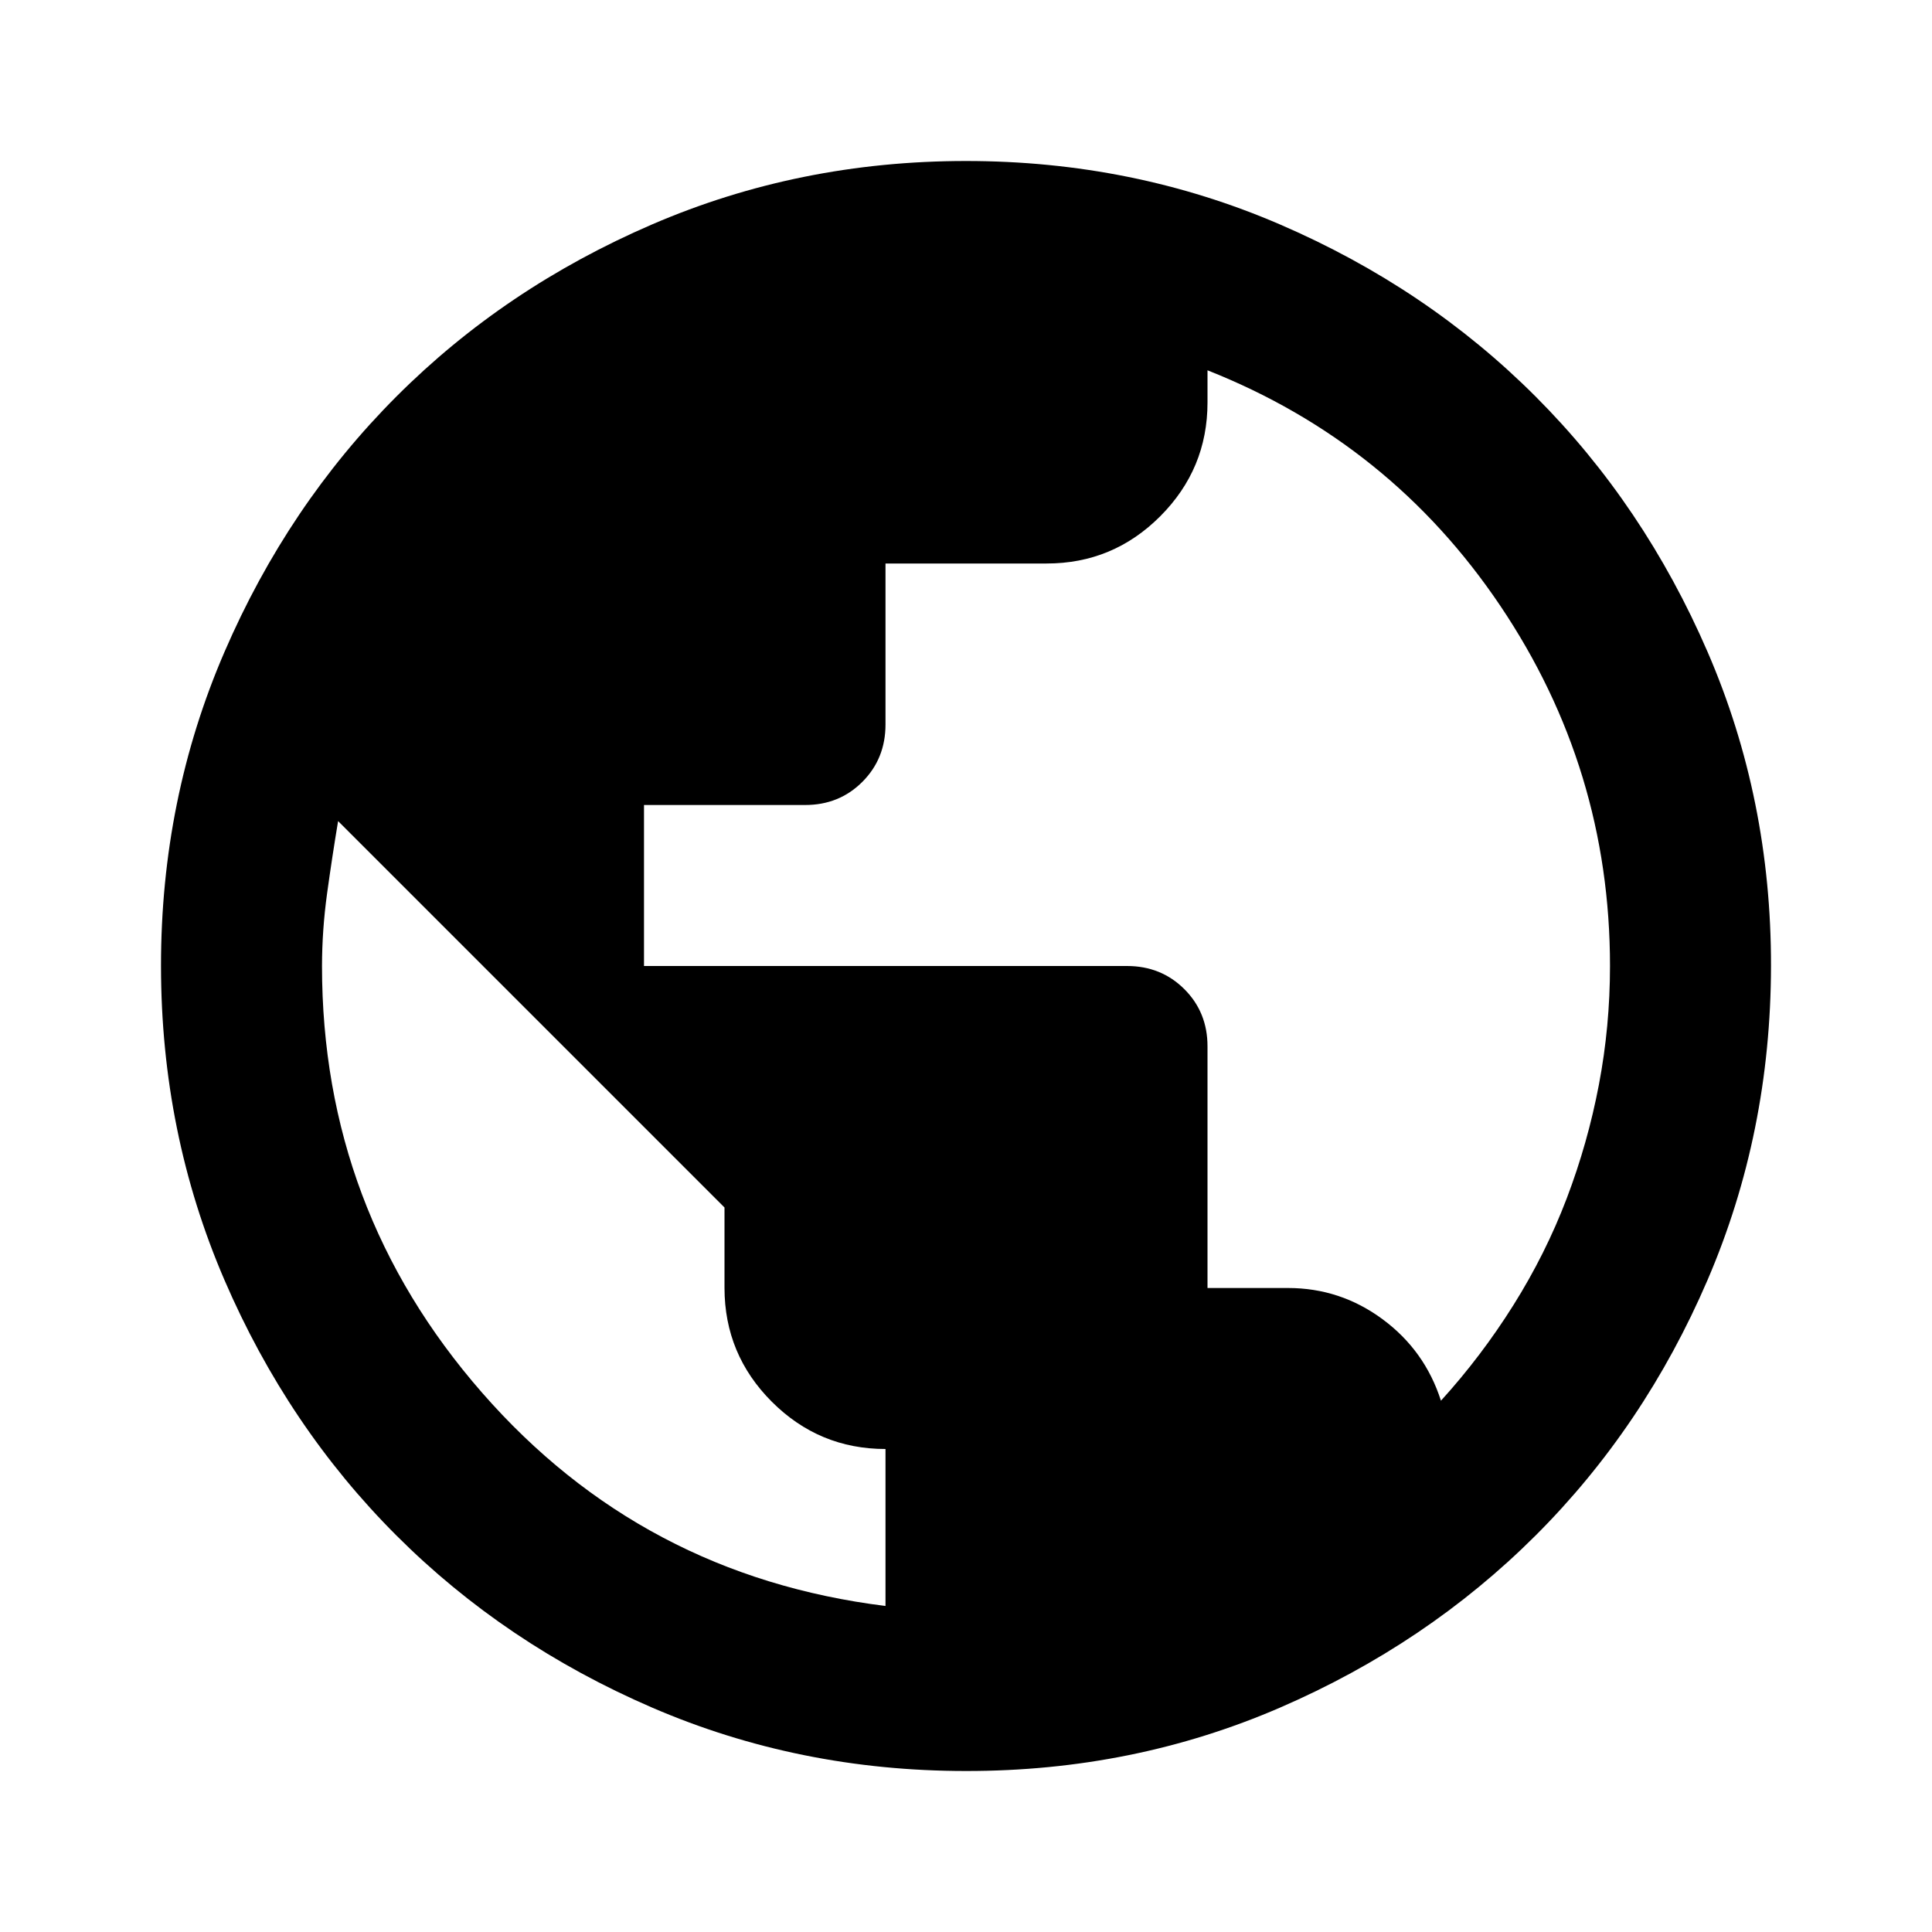
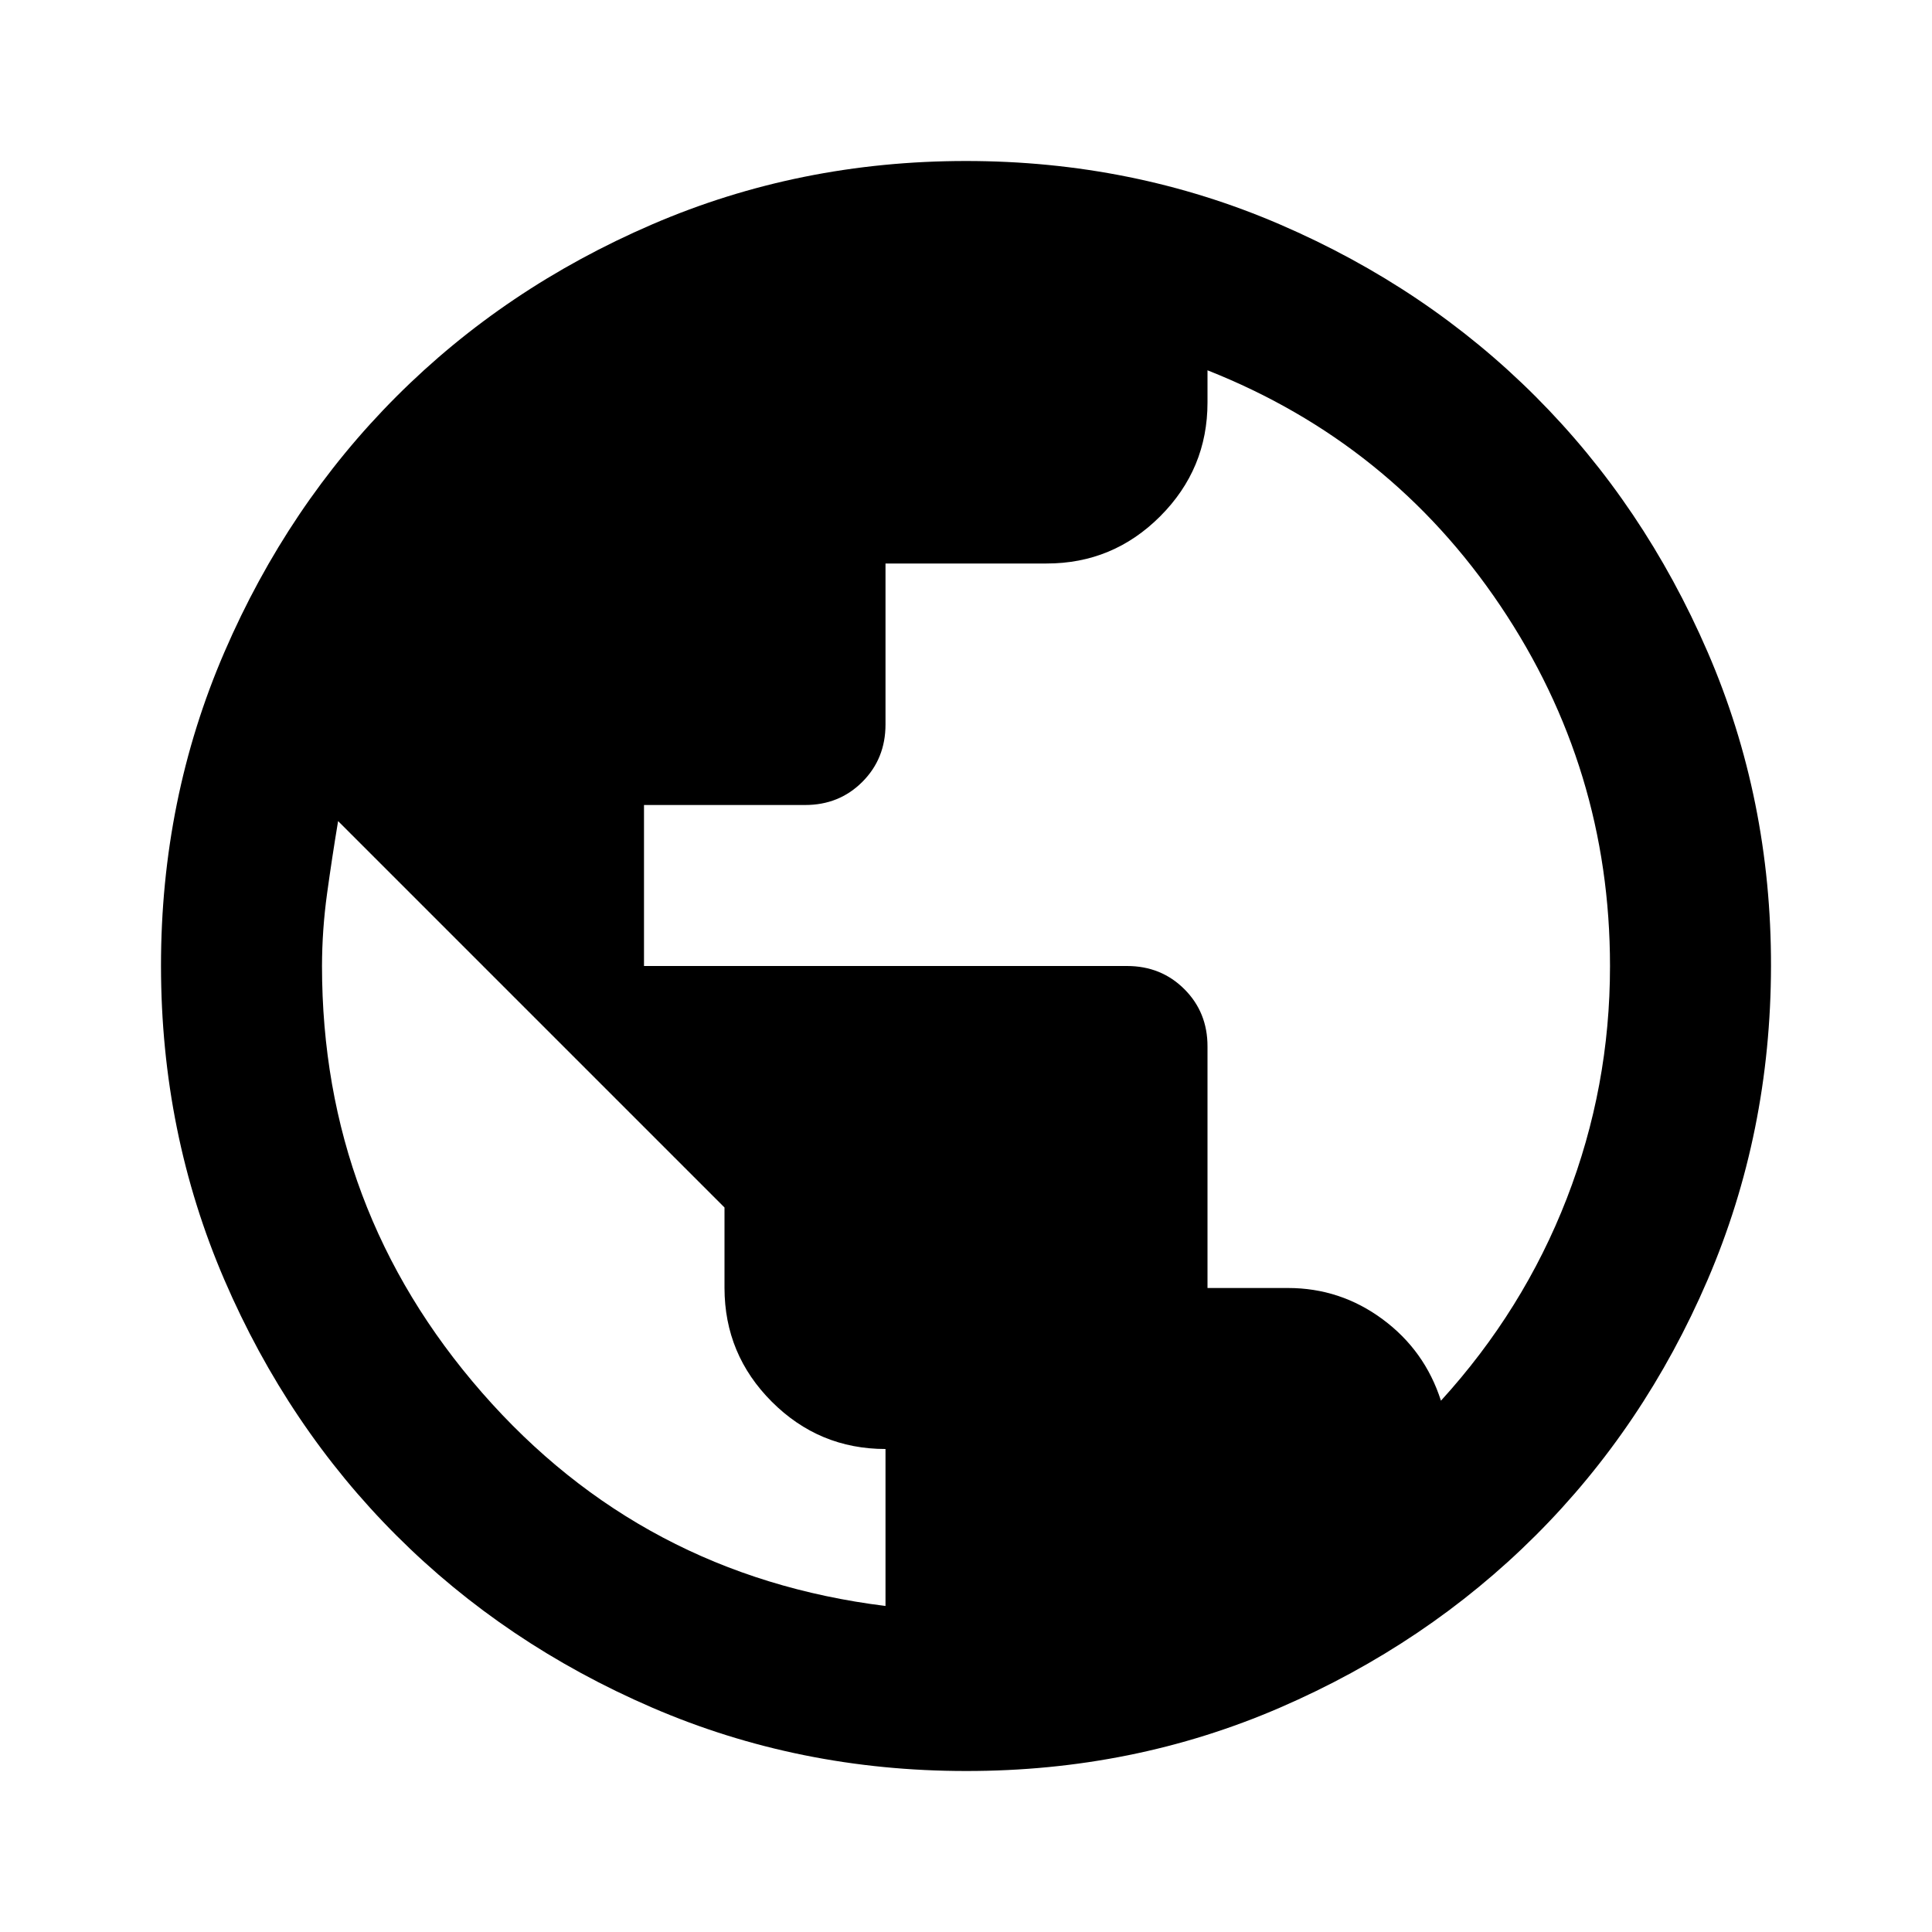
<svg xmlns="http://www.w3.org/2000/svg" viewBox="0 0 24 24" width="24" height="24">
-   <path fill="currentColor" d="M12 22q-2.075 0-3.9-.788t-3.175-2.137T2.788 15.9T2 12t.788-3.9t2.137-3.175T8.1 2.788T12 2t3.9.788t3.175 2.137T21.213 8.1T22 12t-.788 3.9t-2.137 3.175t-3.175 2.138T12 22m-1-2.05V18q-.825 0-1.412-.587T9 16v-1l-4.8-4.8q-.075.45-.137.9T4 12q0 3.025 1.988 5.3T11 19.95m6.9-2.55q.5-.55.9-1.187t.662-1.325t.4-1.413T20 12q0-2.45-1.363-4.475T15 4.6V5q0 .825-.587 1.413T13 7h-2v2q0 .425-.288.713T10 10H8v2h6q.425 0 .713.288T15 13v3h1q.65 0 1.175.388T17.9 17.4" />
+   <path fill="currentColor" d="M12 22q-2.075 0-3.9-.788t-3.175-2.137T2.788 15.9T2 12t.788-3.9t2.137-3.175T8.1 2.788T12 2t3.9.788t3.175 2.137T21.213 8.1T22 12t-.788 3.9t-2.137 3.175t-3.175 2.138T12 22m-1-2.05V18q-.825 0-1.412-.587T9 16v-1l-4.8-4.8q-.075.45-.137.9T4 12q0 3.025 1.988 5.3T11 19.95m6.9-2.55q1.025-1.125 1.563-2.512T20 12q0-2.45-1.362-4.475T15 4.6V5q0 .825-.587 1.413T13 7h-2v2q0 .425-.288.713T10 10H8v2h6q.425 0 .713.288T15 13v3h1q.65 0 1.175.388T17.9 17.4" />
</svg>
